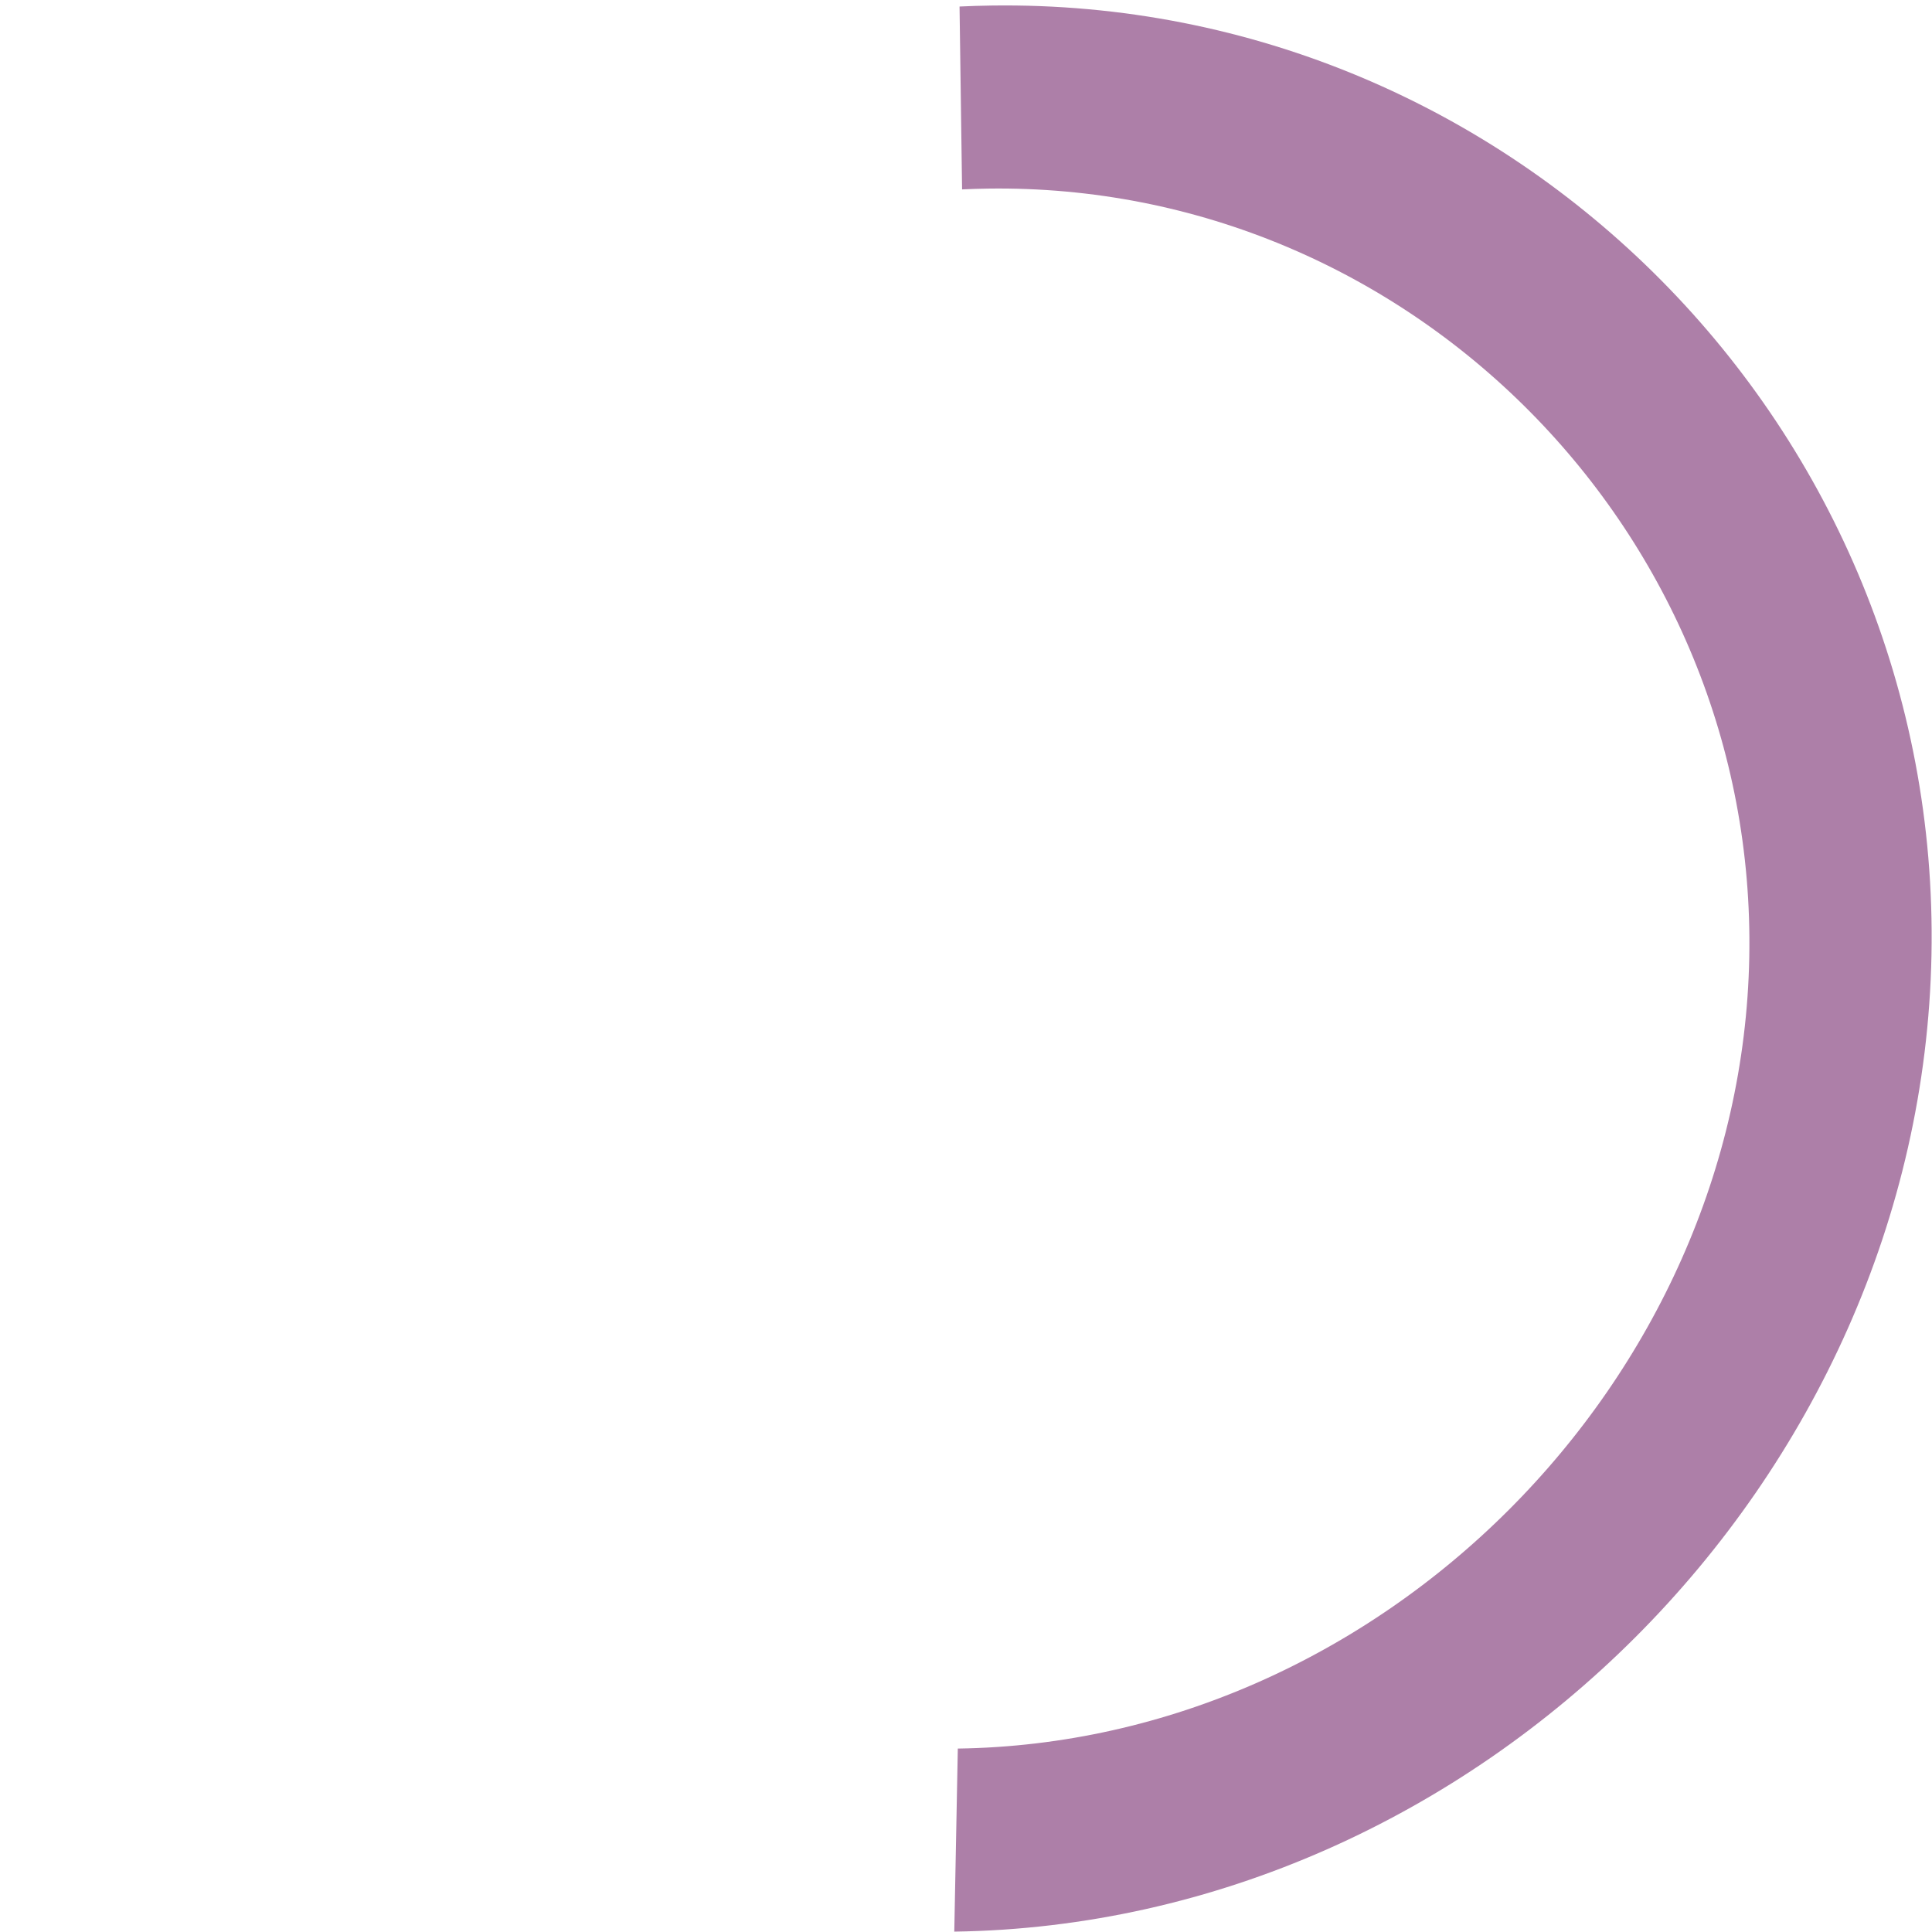
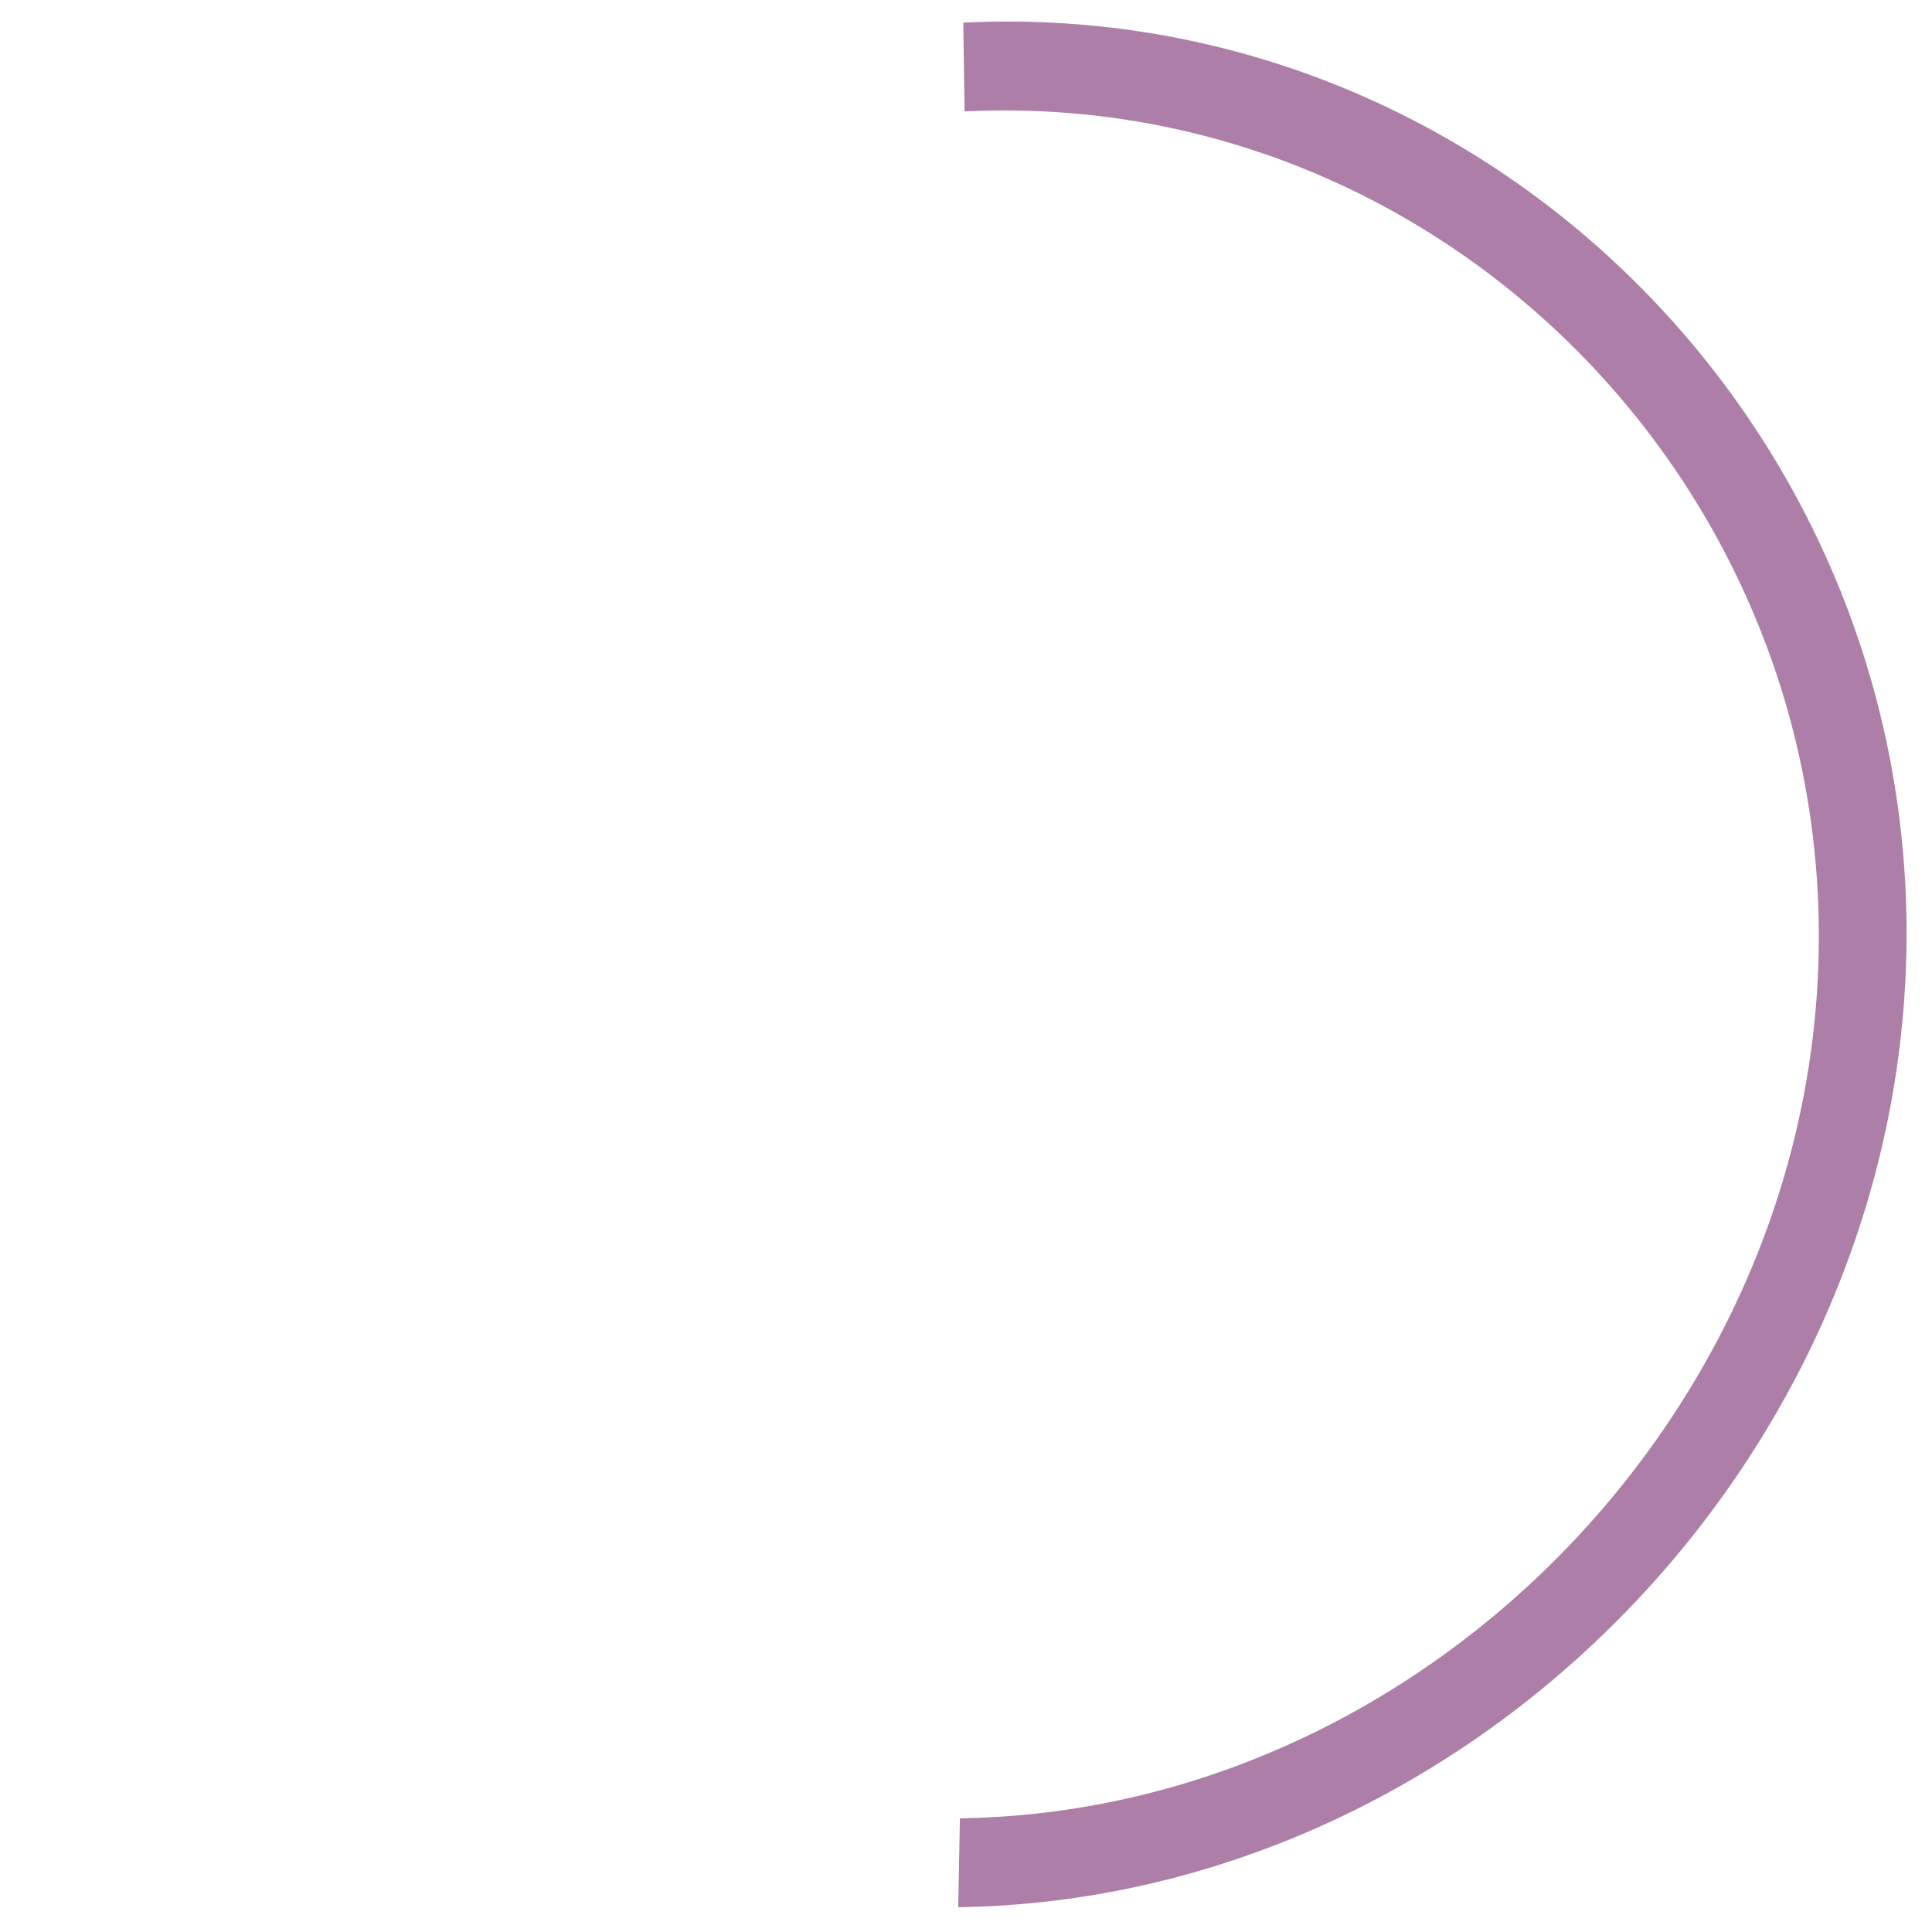
<svg xmlns="http://www.w3.org/2000/svg" width="30" height="30" id="svg2986" version="1.1">
  <defs id="defs2988" />
  <g id="root" transform="">
    <g id="layer1" transform="translate(-126.1349,-254.7165)">
-       <path style="fill:#000000;fill-opacity:0;stroke:#ad7fa8;stroke-width:68.459;stroke-linecap:butt;stroke-linejoin:miter;stroke-miterlimit:4;stroke-opacity:1;stroke-dasharray:none" id="path2998" d="M 442.243,426.365 C 285.203,343.542 223.175,143.074 305.997,-13.966 388.82,-171.006 589.288,-233.035 746.328,-150.212 c 3.198,1.687 6.368,3.427 9.508,5.219" transform="matrix(-0.03618379,-0.01884899,-0.01998914,0.03700112,165.5051,275.8493)" />
+       <path style="fill:#000000;fill-opacity:0;stroke:#ad7fa8;stroke-width:32.255;stroke-linecap:butt;stroke-linejoin:miter;stroke-miterlimit:4;stroke-opacity:1;stroke-dasharray:none" id="path2998" d="M 442.243,426.365 C 285.203,343.542 223.175,143.074 305.997,-13.966 388.82,-171.006 589.288,-233.035 746.328,-150.212 c 3.198,1.687 6.368,3.427 9.508,5.219" transform="matrix(-0.03696759,-0.01942901,-0.02042212,0.03813969,166.0831,275.972)" />
    </g>
  </g>
</svg>
